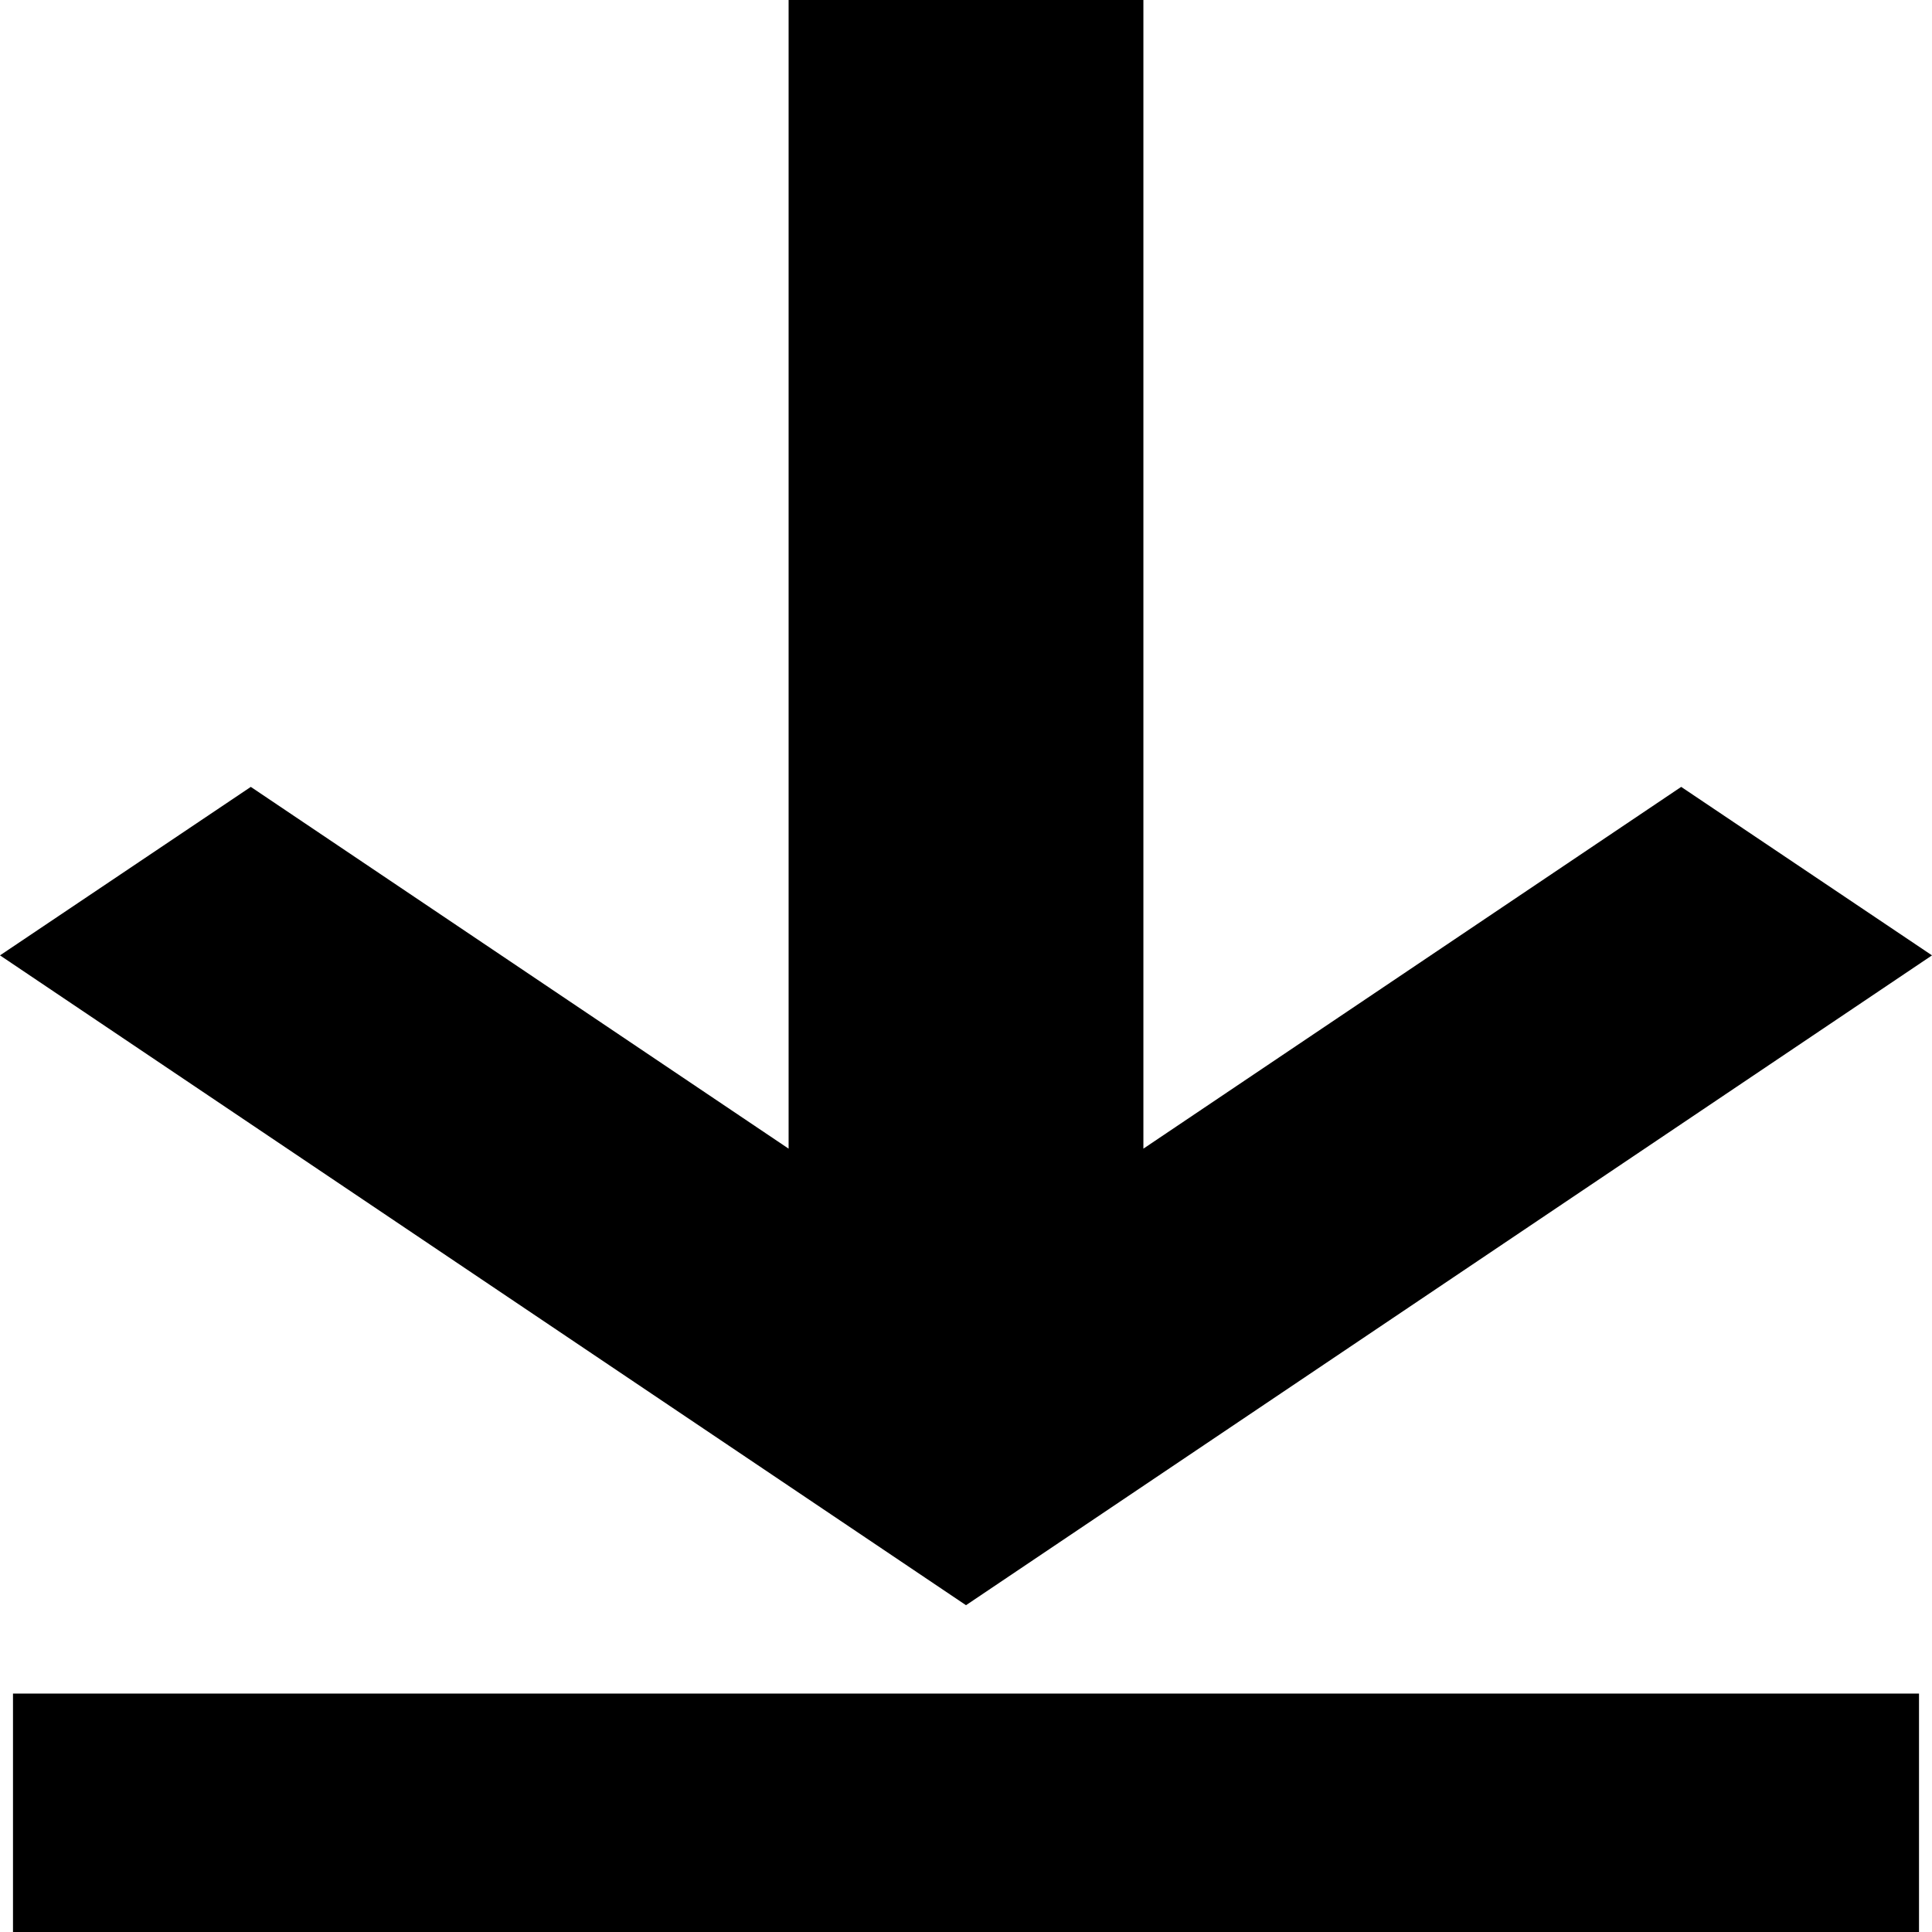
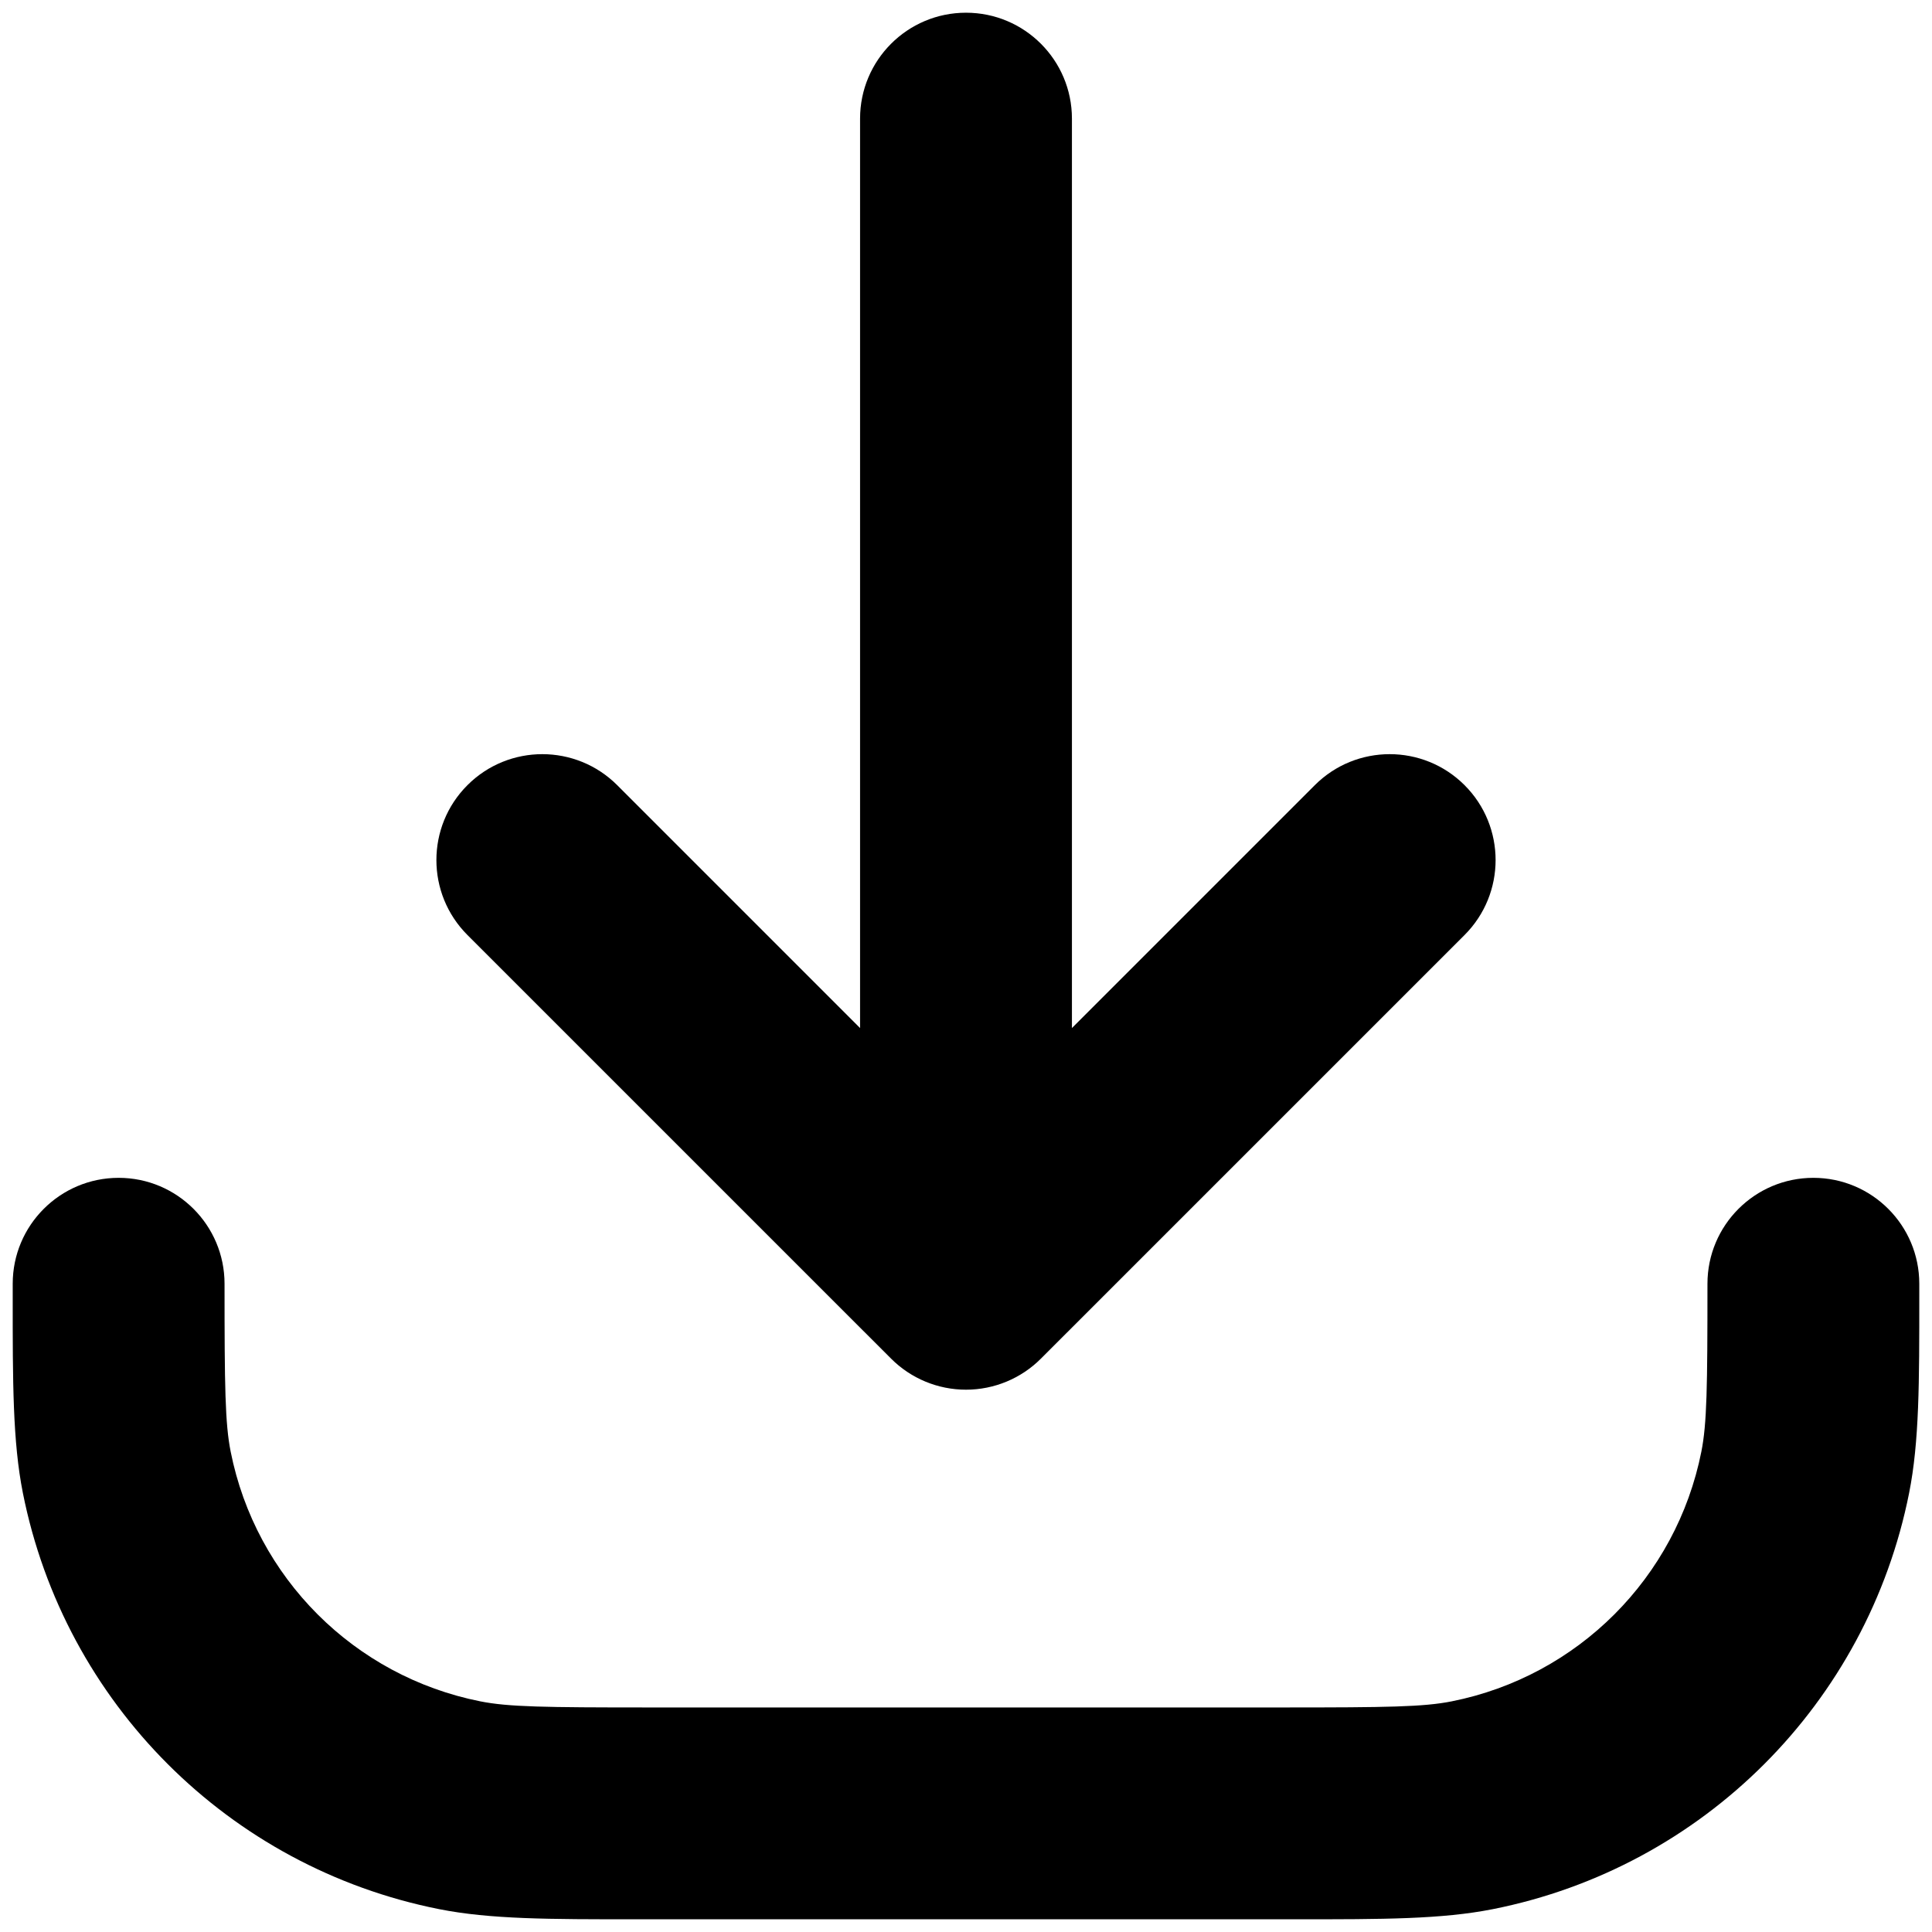
- <svg xmlns="http://www.w3.org/2000/svg" width="120" height="120" viewBox="0 0 120 120" fill="none">
-   <path d="M71.018 0V71.345L104.422 48.875L120 59.34L60 99.702L0 59.34L15.578 48.875L48.982 71.345V0H59.455H71.018Z" fill="black" />
-   <path d="M119.193 120H0.807V105.191H119.193V120Z" fill="black" />
+ <svg xmlns="http://www.w3.org/2000/svg" width="76" height="76" viewBox="0 0 76 76" fill="none">
+   <path fill-rule="evenodd" clip-rule="evenodd" d="M38 0.5C40.301 0.5 42.167 2.365 42.167 4.667V40.441L51.721 30.887C53.348 29.26 55.986 29.26 57.613 30.887C59.24 32.514 59.24 35.152 57.613 36.78L40.946 53.446C40.165 54.228 39.105 54.667 38 54.667C36.895 54.667 35.835 54.228 35.054 53.446L18.387 36.78C16.76 35.152 16.76 32.514 18.387 30.887C20.014 29.26 22.652 29.26 24.28 30.887L33.833 40.441V4.667C33.833 2.365 35.699 0.5 38 0.5ZM4.667 46.333C6.968 46.333 8.833 48.199 8.833 50.5C8.833 54.572 8.854 55.999 9.074 57.105C10.06 62.064 13.936 65.94 18.895 66.927C20.001 67.147 21.428 67.167 25.5 67.167H50.5C54.572 67.167 55.999 67.147 57.105 66.927C62.064 65.94 65.94 62.064 66.927 57.105C67.147 55.999 67.167 54.572 67.167 50.5C67.167 48.199 69.032 46.333 71.333 46.333C73.635 46.333 75.5 48.199 75.5 50.5C75.5 50.663 75.5 50.824 75.5 50.982C75.501 54.389 75.501 56.711 75.1 58.731C73.456 66.995 66.996 73.456 58.731 75.1C56.711 75.501 54.389 75.501 50.982 75.5C50.824 75.5 50.663 75.5 50.5 75.5H25.5C25.337 75.5 25.176 75.5 25.018 75.5C21.611 75.501 19.289 75.501 17.269 75.1C9.005 73.456 2.544 66.995 0.9 58.731C0.499 56.711 0.499 54.389 0.5 50.982C0.5 50.824 0.5 50.663 0.5 50.5C0.5 48.199 2.366 46.333 4.667 46.333Z" fill="black" />
</svg>
